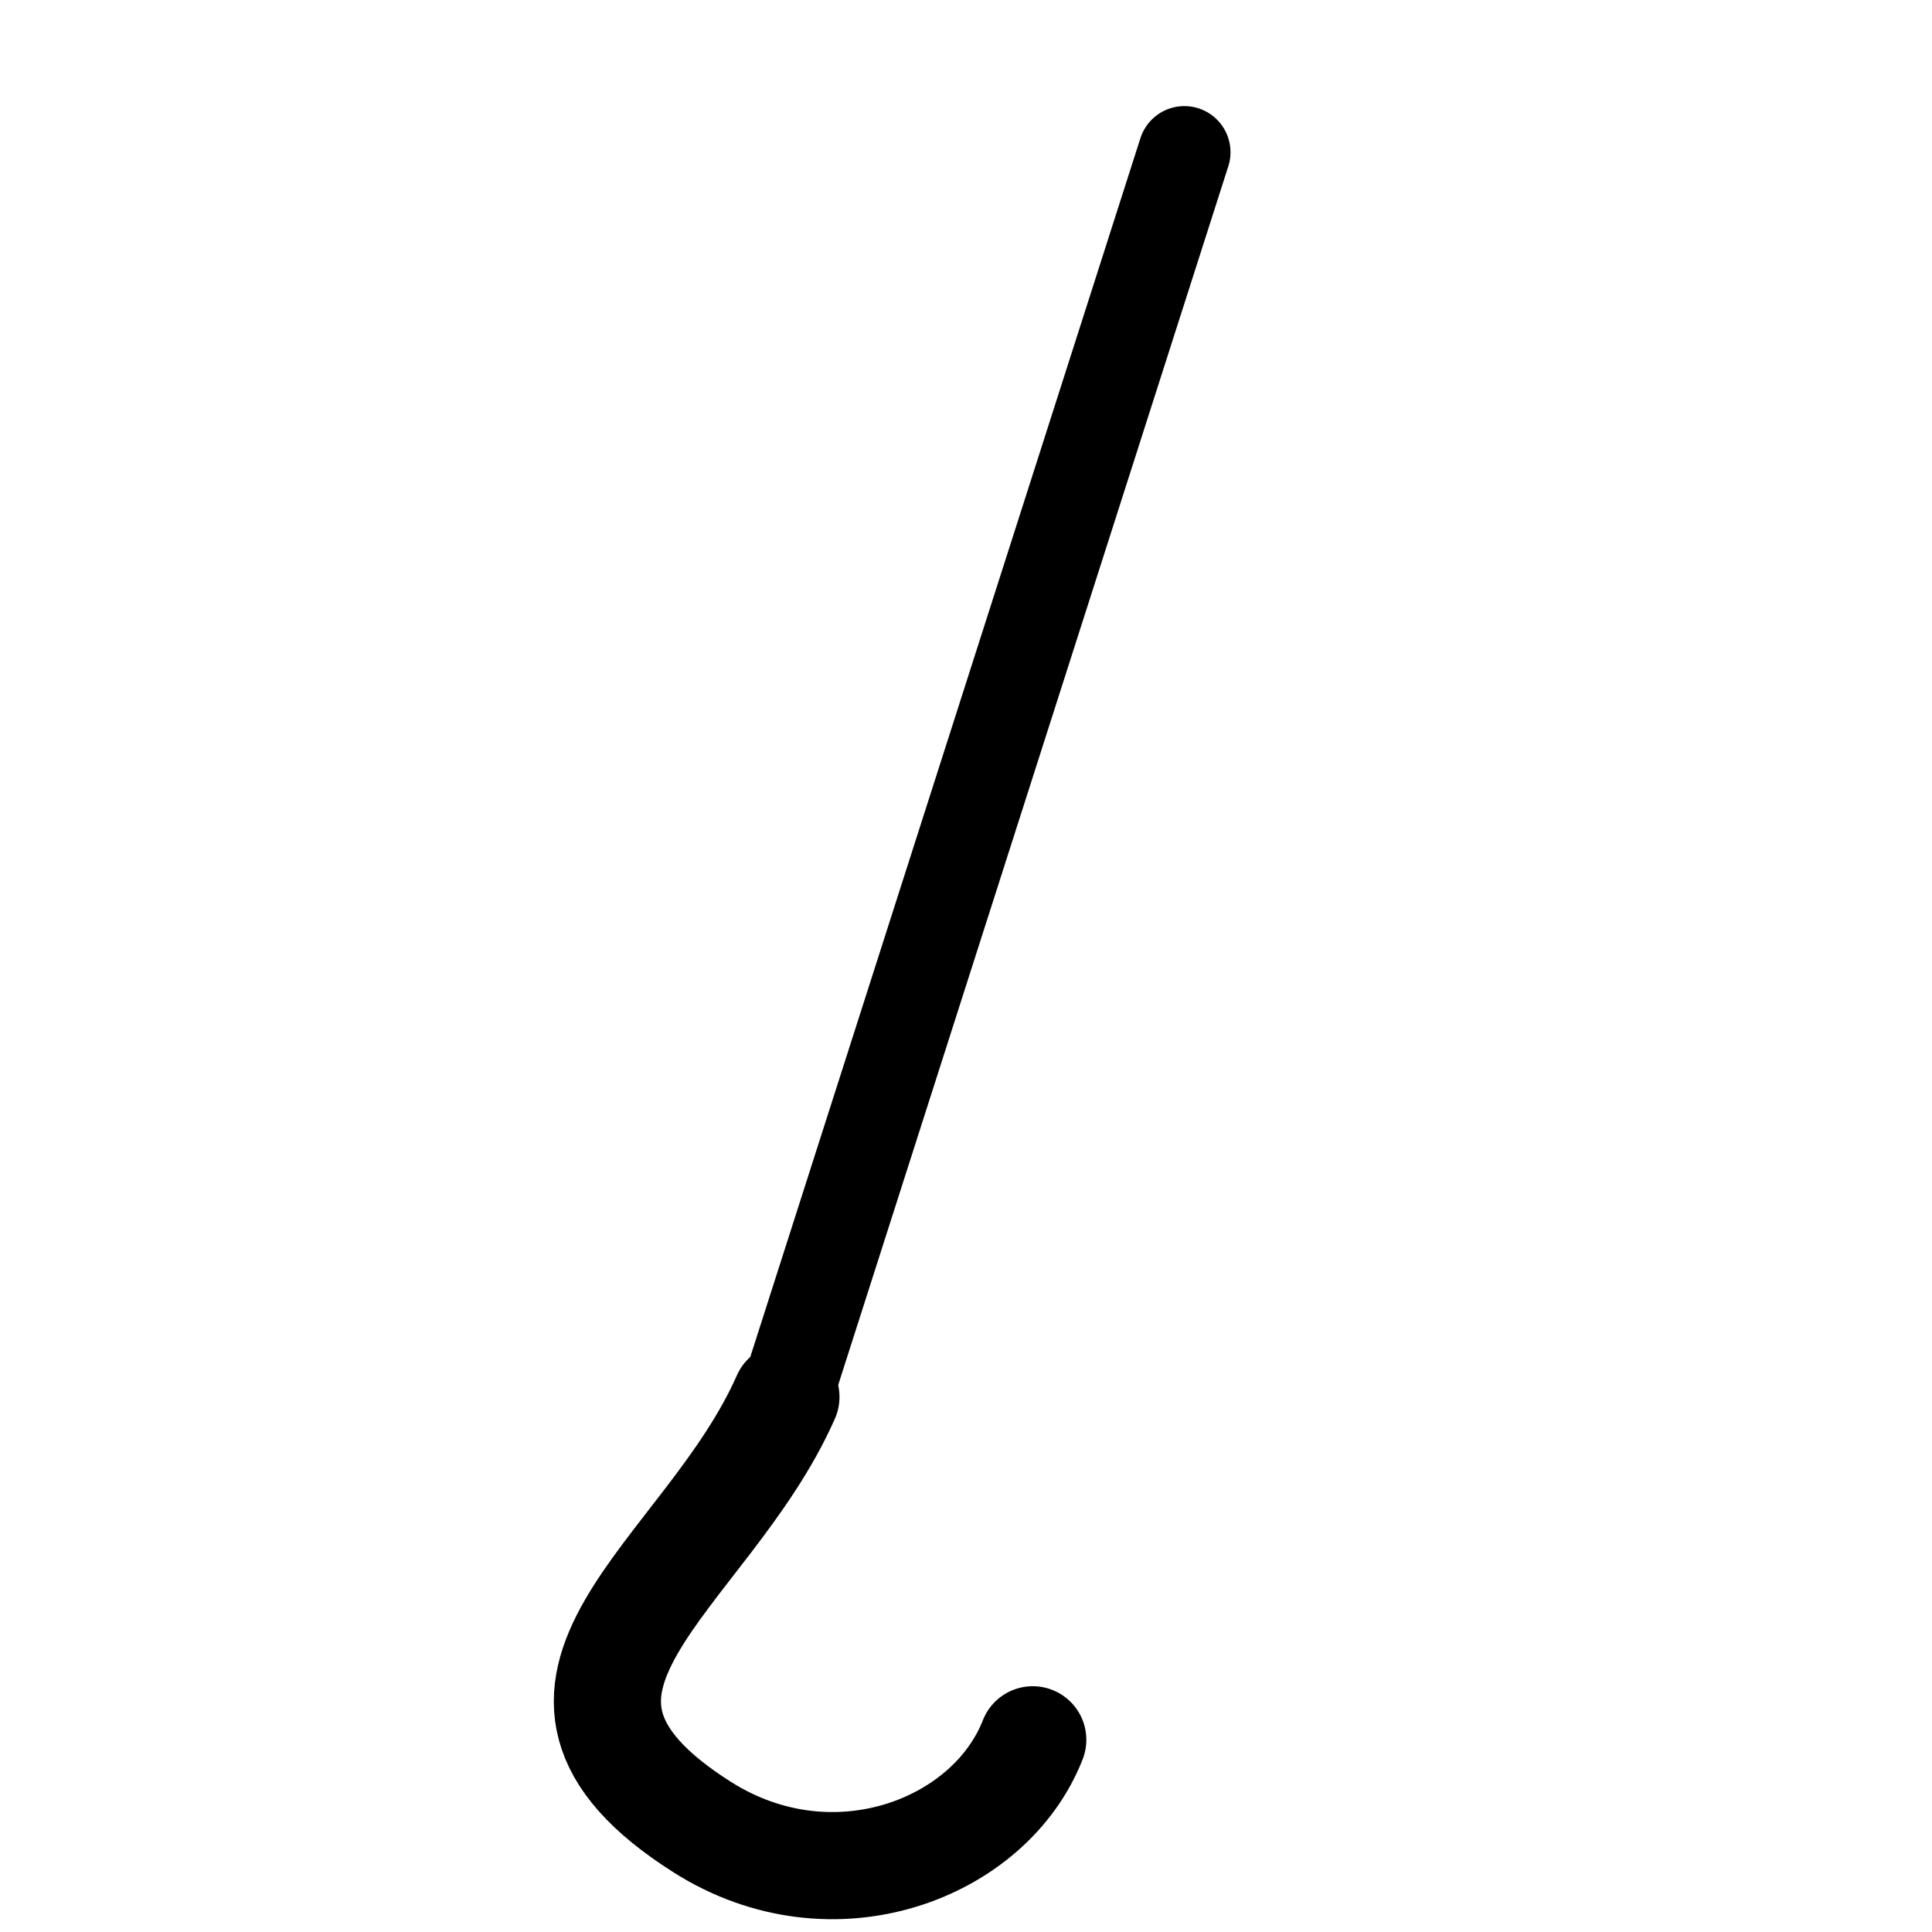
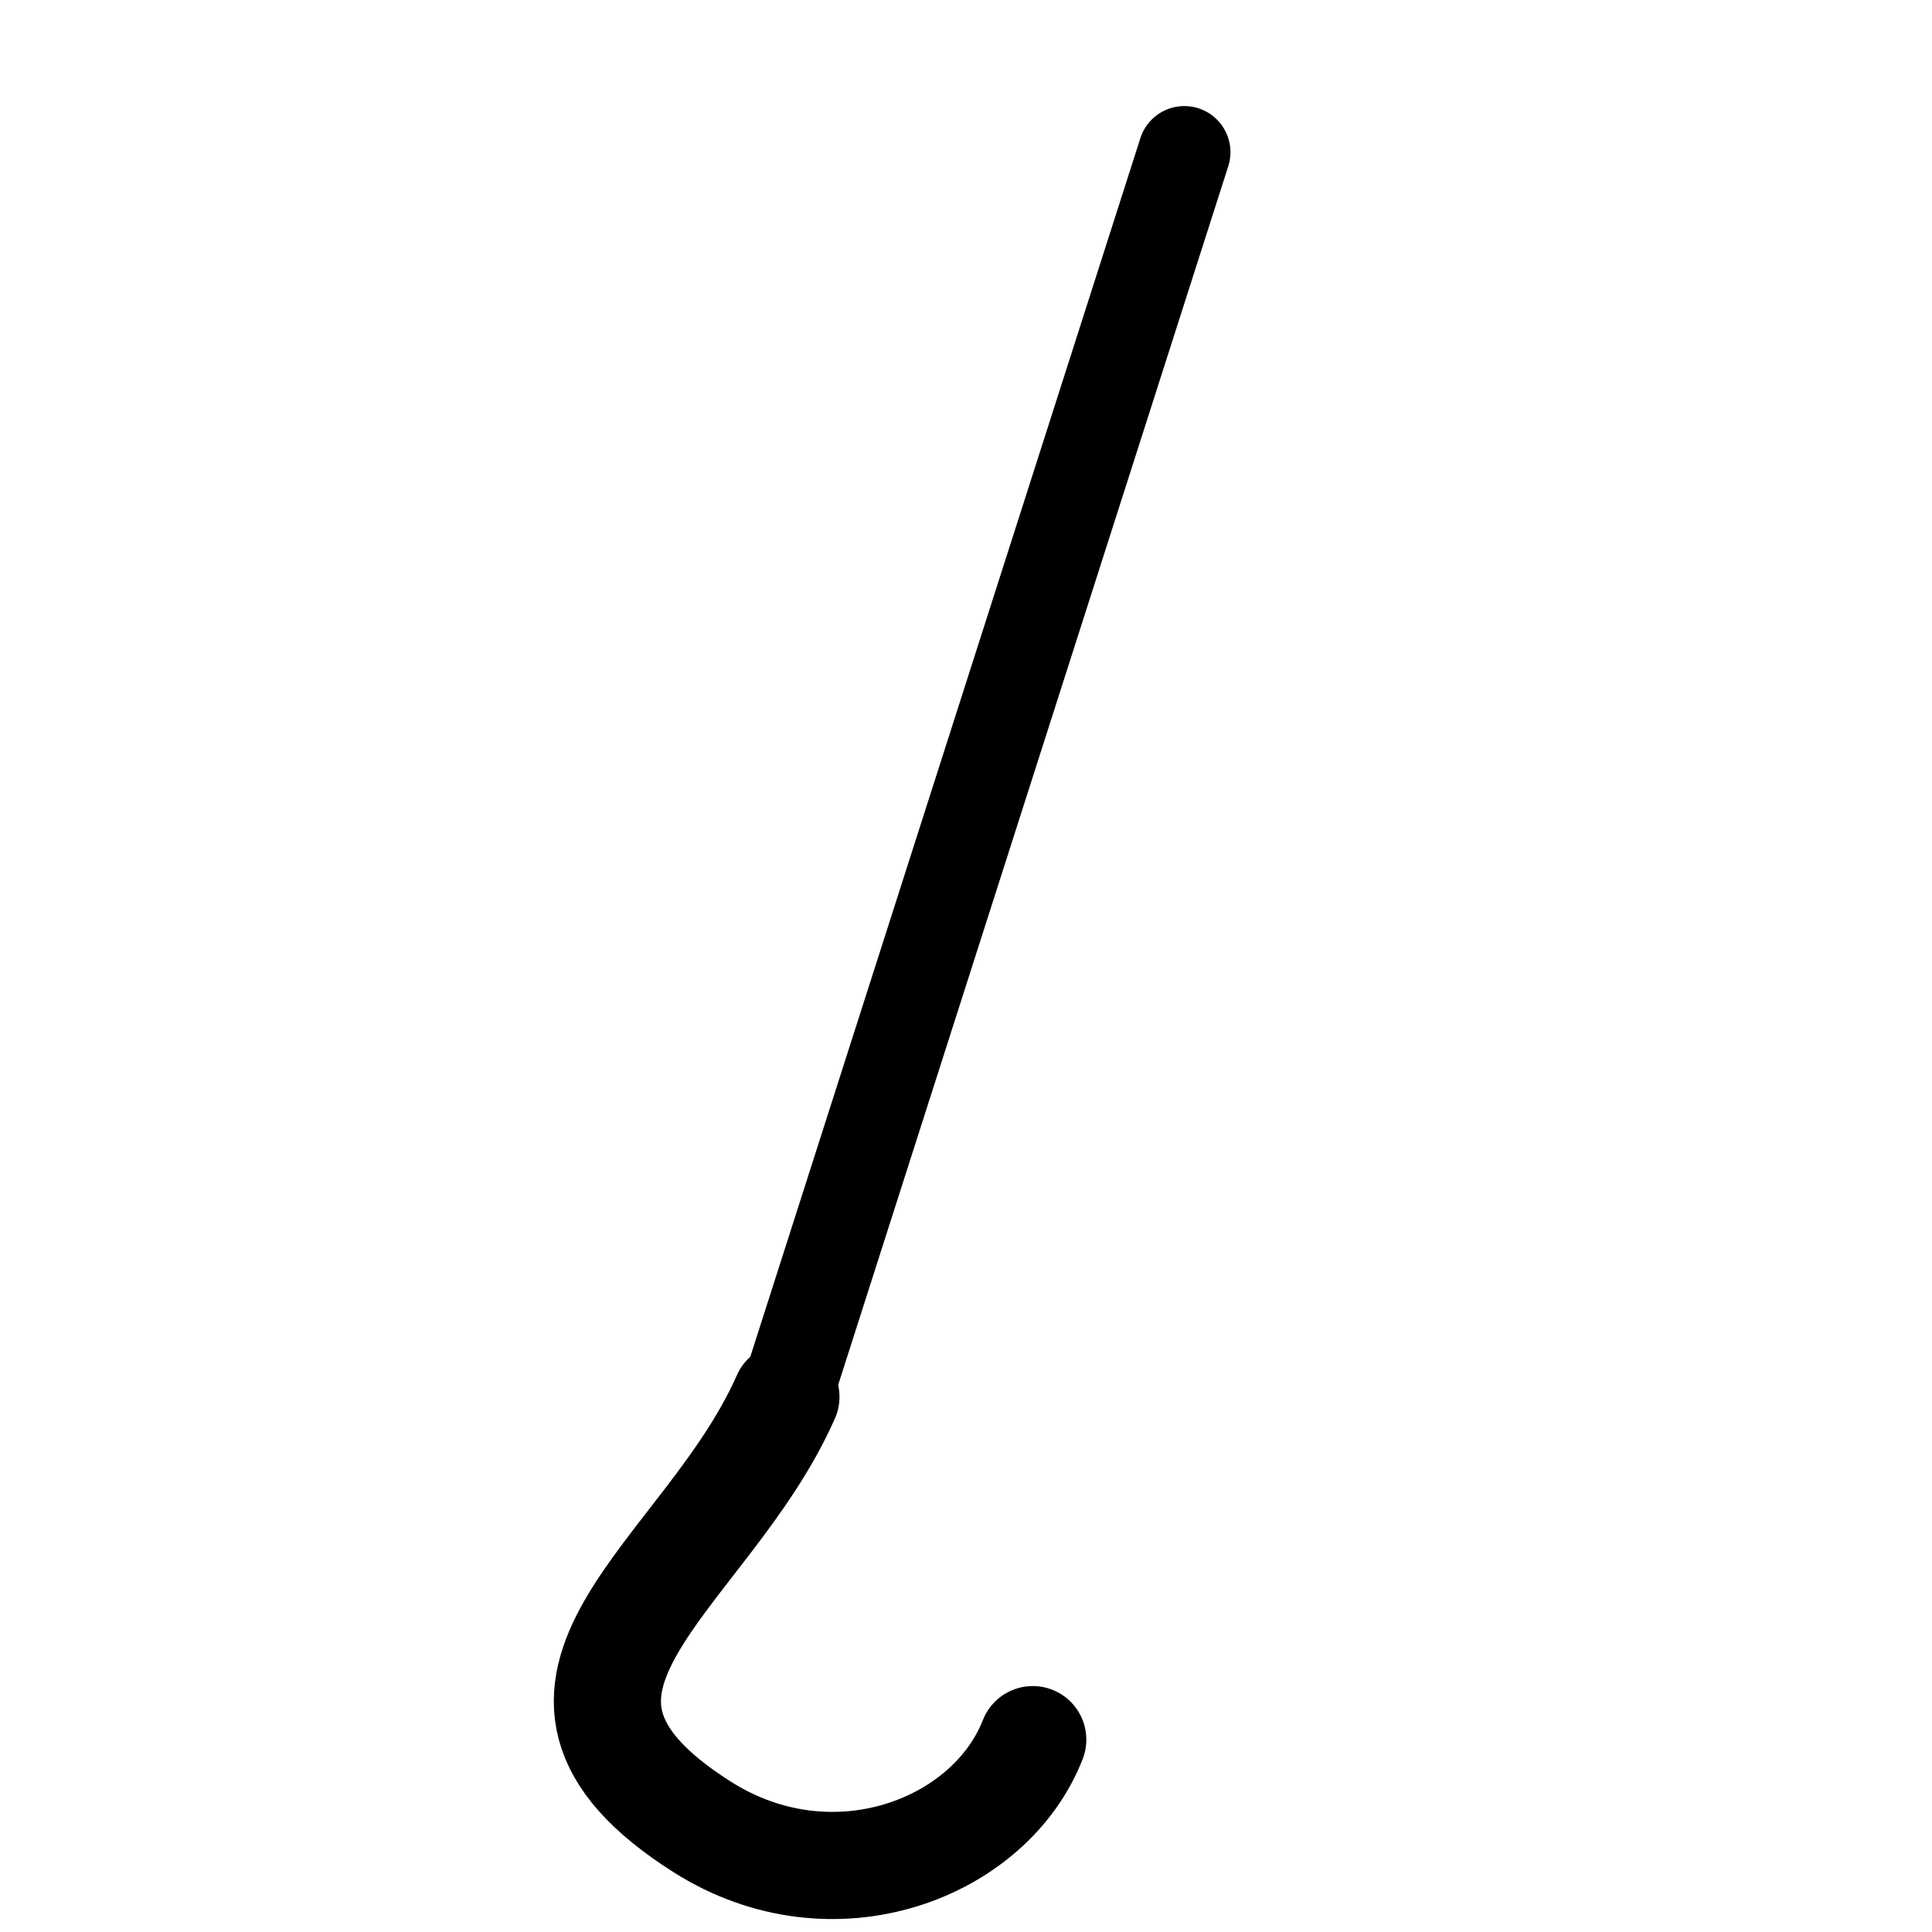
- <svg xmlns="http://www.w3.org/2000/svg" version="1.1" id="svg2998" height="192" width="192" viewBox="0 0 180 180">
-   <defs id="defs3000" />
-   <g id="layer1" transform="translate(0,-872.3622)">
-     <path style="fill:none;stroke:#000000;stroke-width:8.597;stroke-linecap:round;stroke-linejoin:miter;stroke-miterlimit:4;stroke-dasharray:none;stroke-opacity:1" d="M 110.344,886.545 73.221,1002.517" id="path827" />
-     <path style="fill:none;stroke:#000000;stroke-width:9.984;stroke-linecap:round;stroke-linejoin:miter;stroke-miterlimit:4;stroke-dasharray:none;stroke-opacity:1" d="m 73.221,1002.517 c -7.414,16.83 -28.462,26.988 -7.776,40.085 12.157,7.696 26.793,2.045 30.774,-8.147" id="path829" />
+ <svg xmlns="http://www.w3.org/2000/svg" id="svg2998" width="192" height="192" version="1.1" viewBox="0 0 180 180">
+   <g id="layer1" transform="translate(0 -872.36)" fill="none" stroke="#000" stroke-linecap="round">
+     <path id="path827" d="m110.34 886.54-37.122 115.97" stroke-width="8.597" />
+     <path id="path829" d="m73.221 1002.5c-7.414 16.83-28.462 26.988-7.776 40.085 12.157 7.696 26.793 2.045 30.774-8.147" stroke-width="9.984" />
  </g>
</svg>
